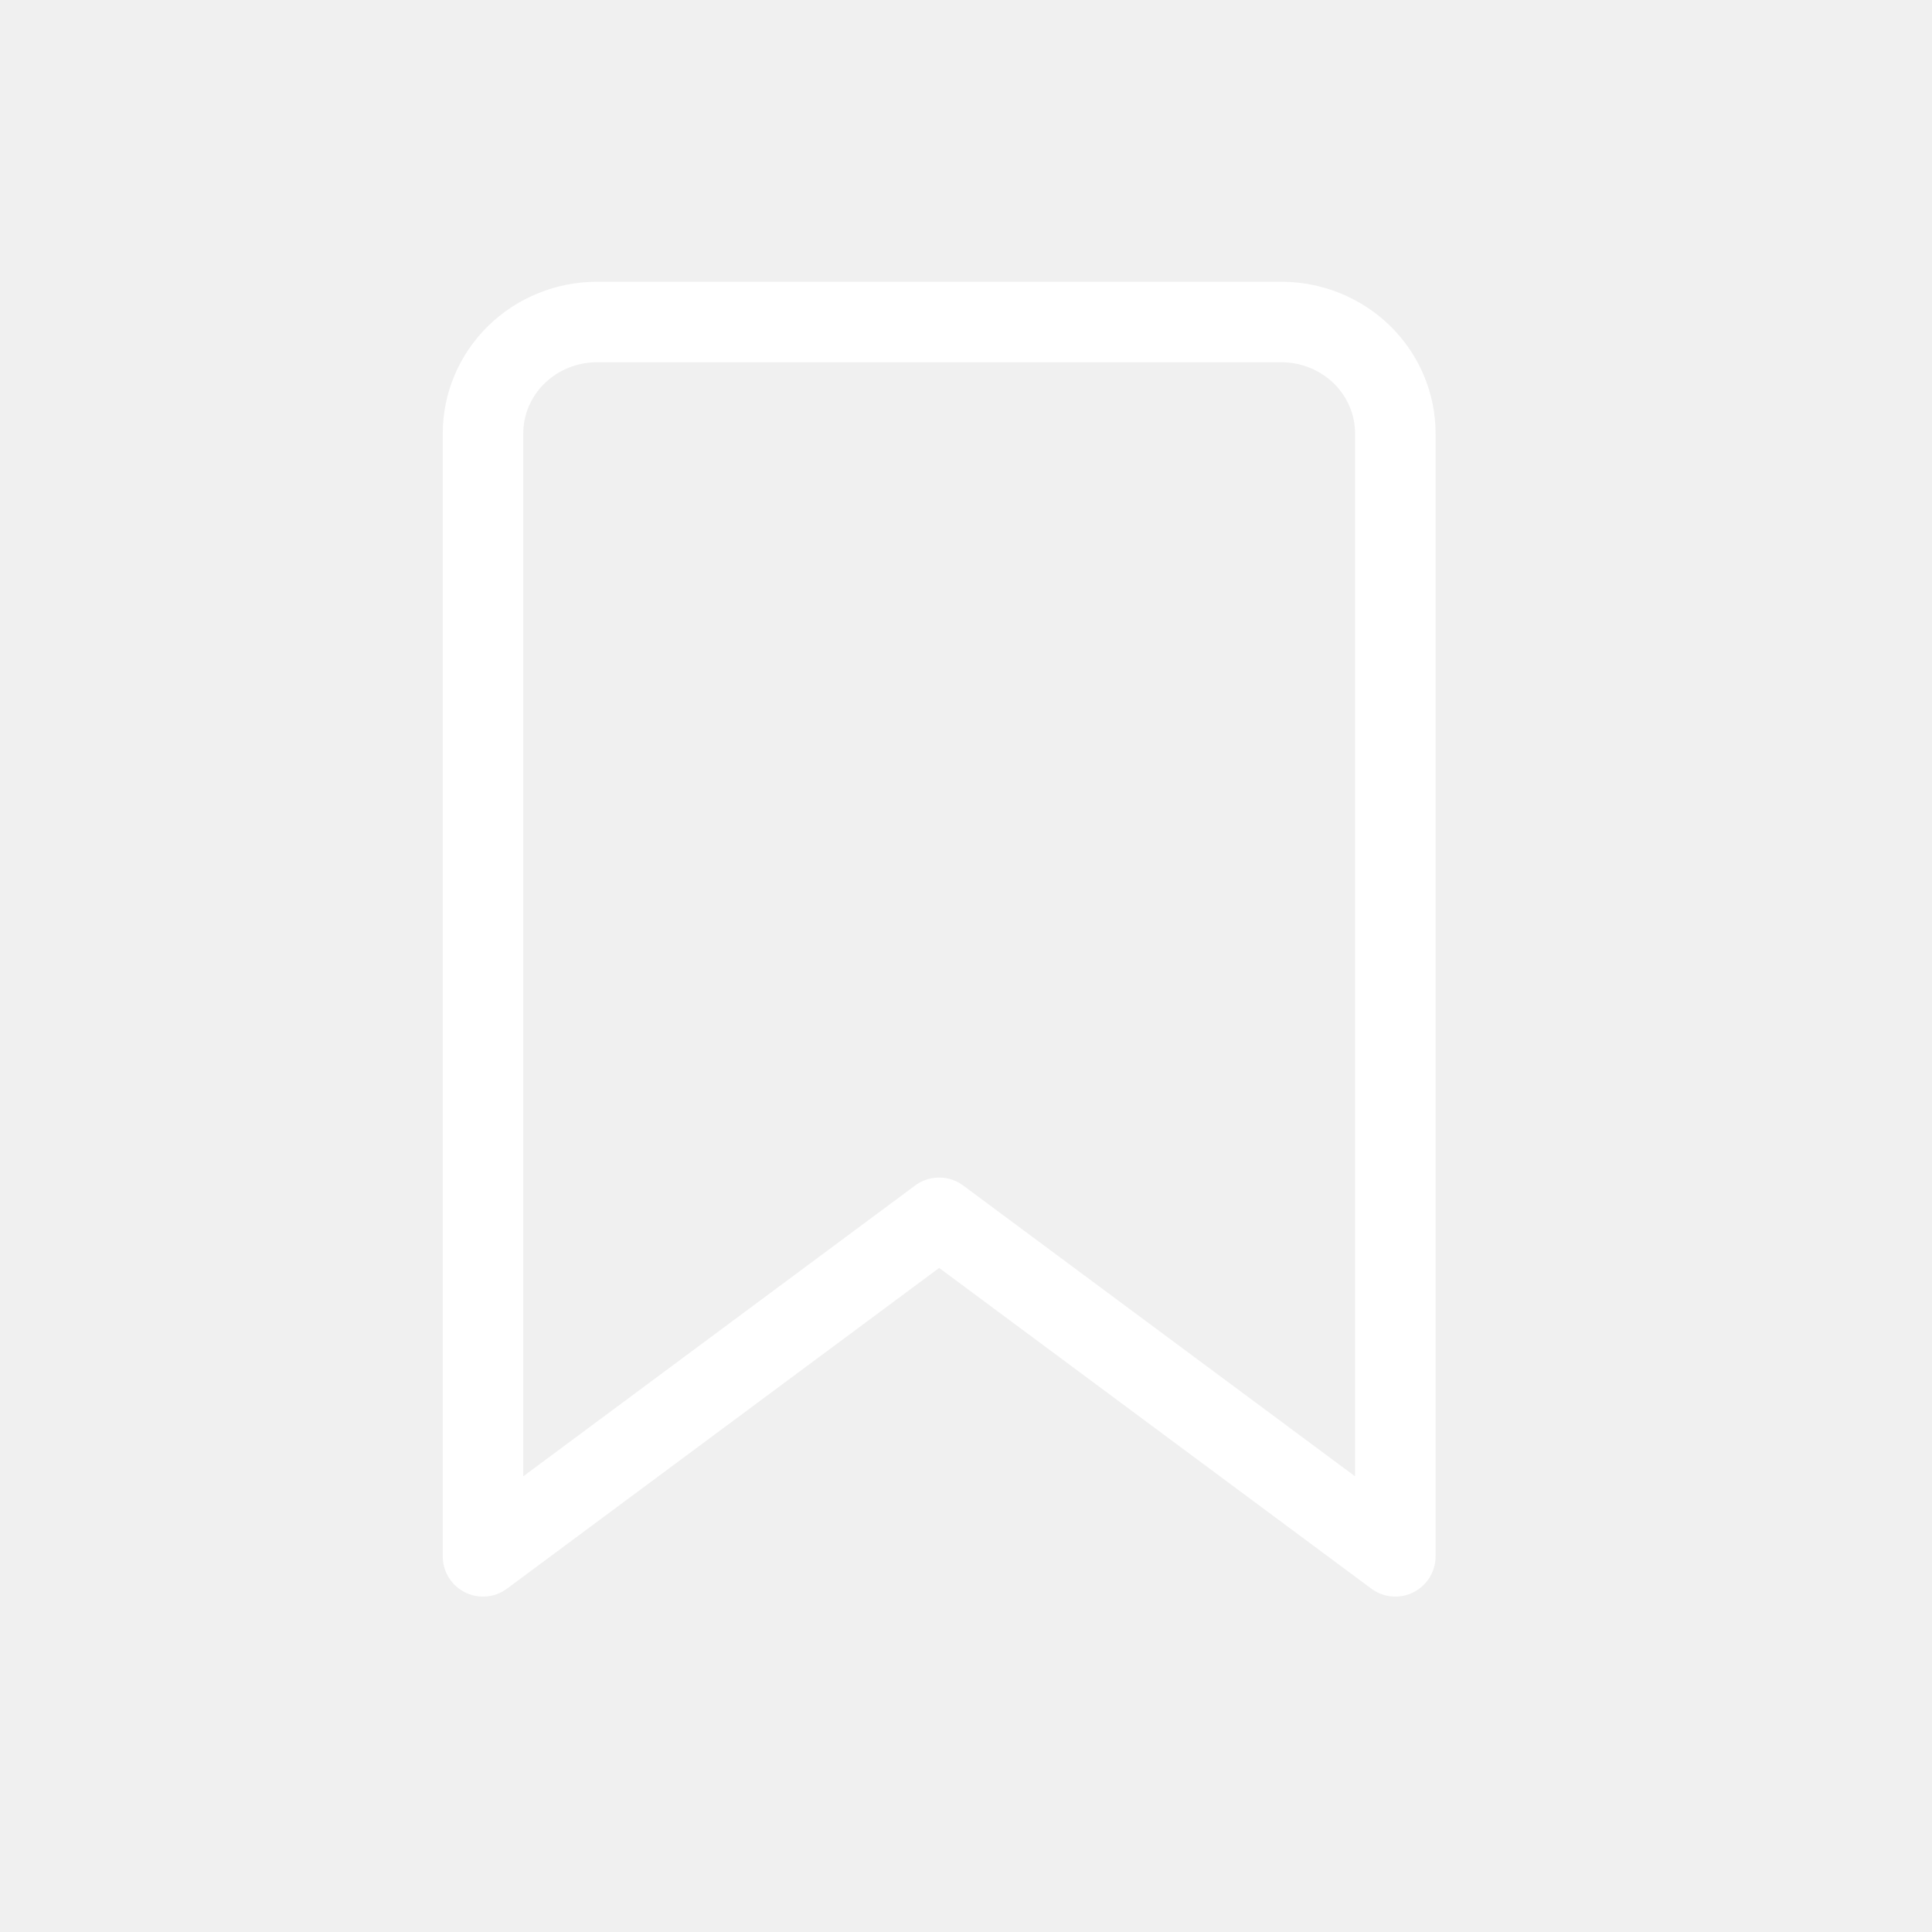
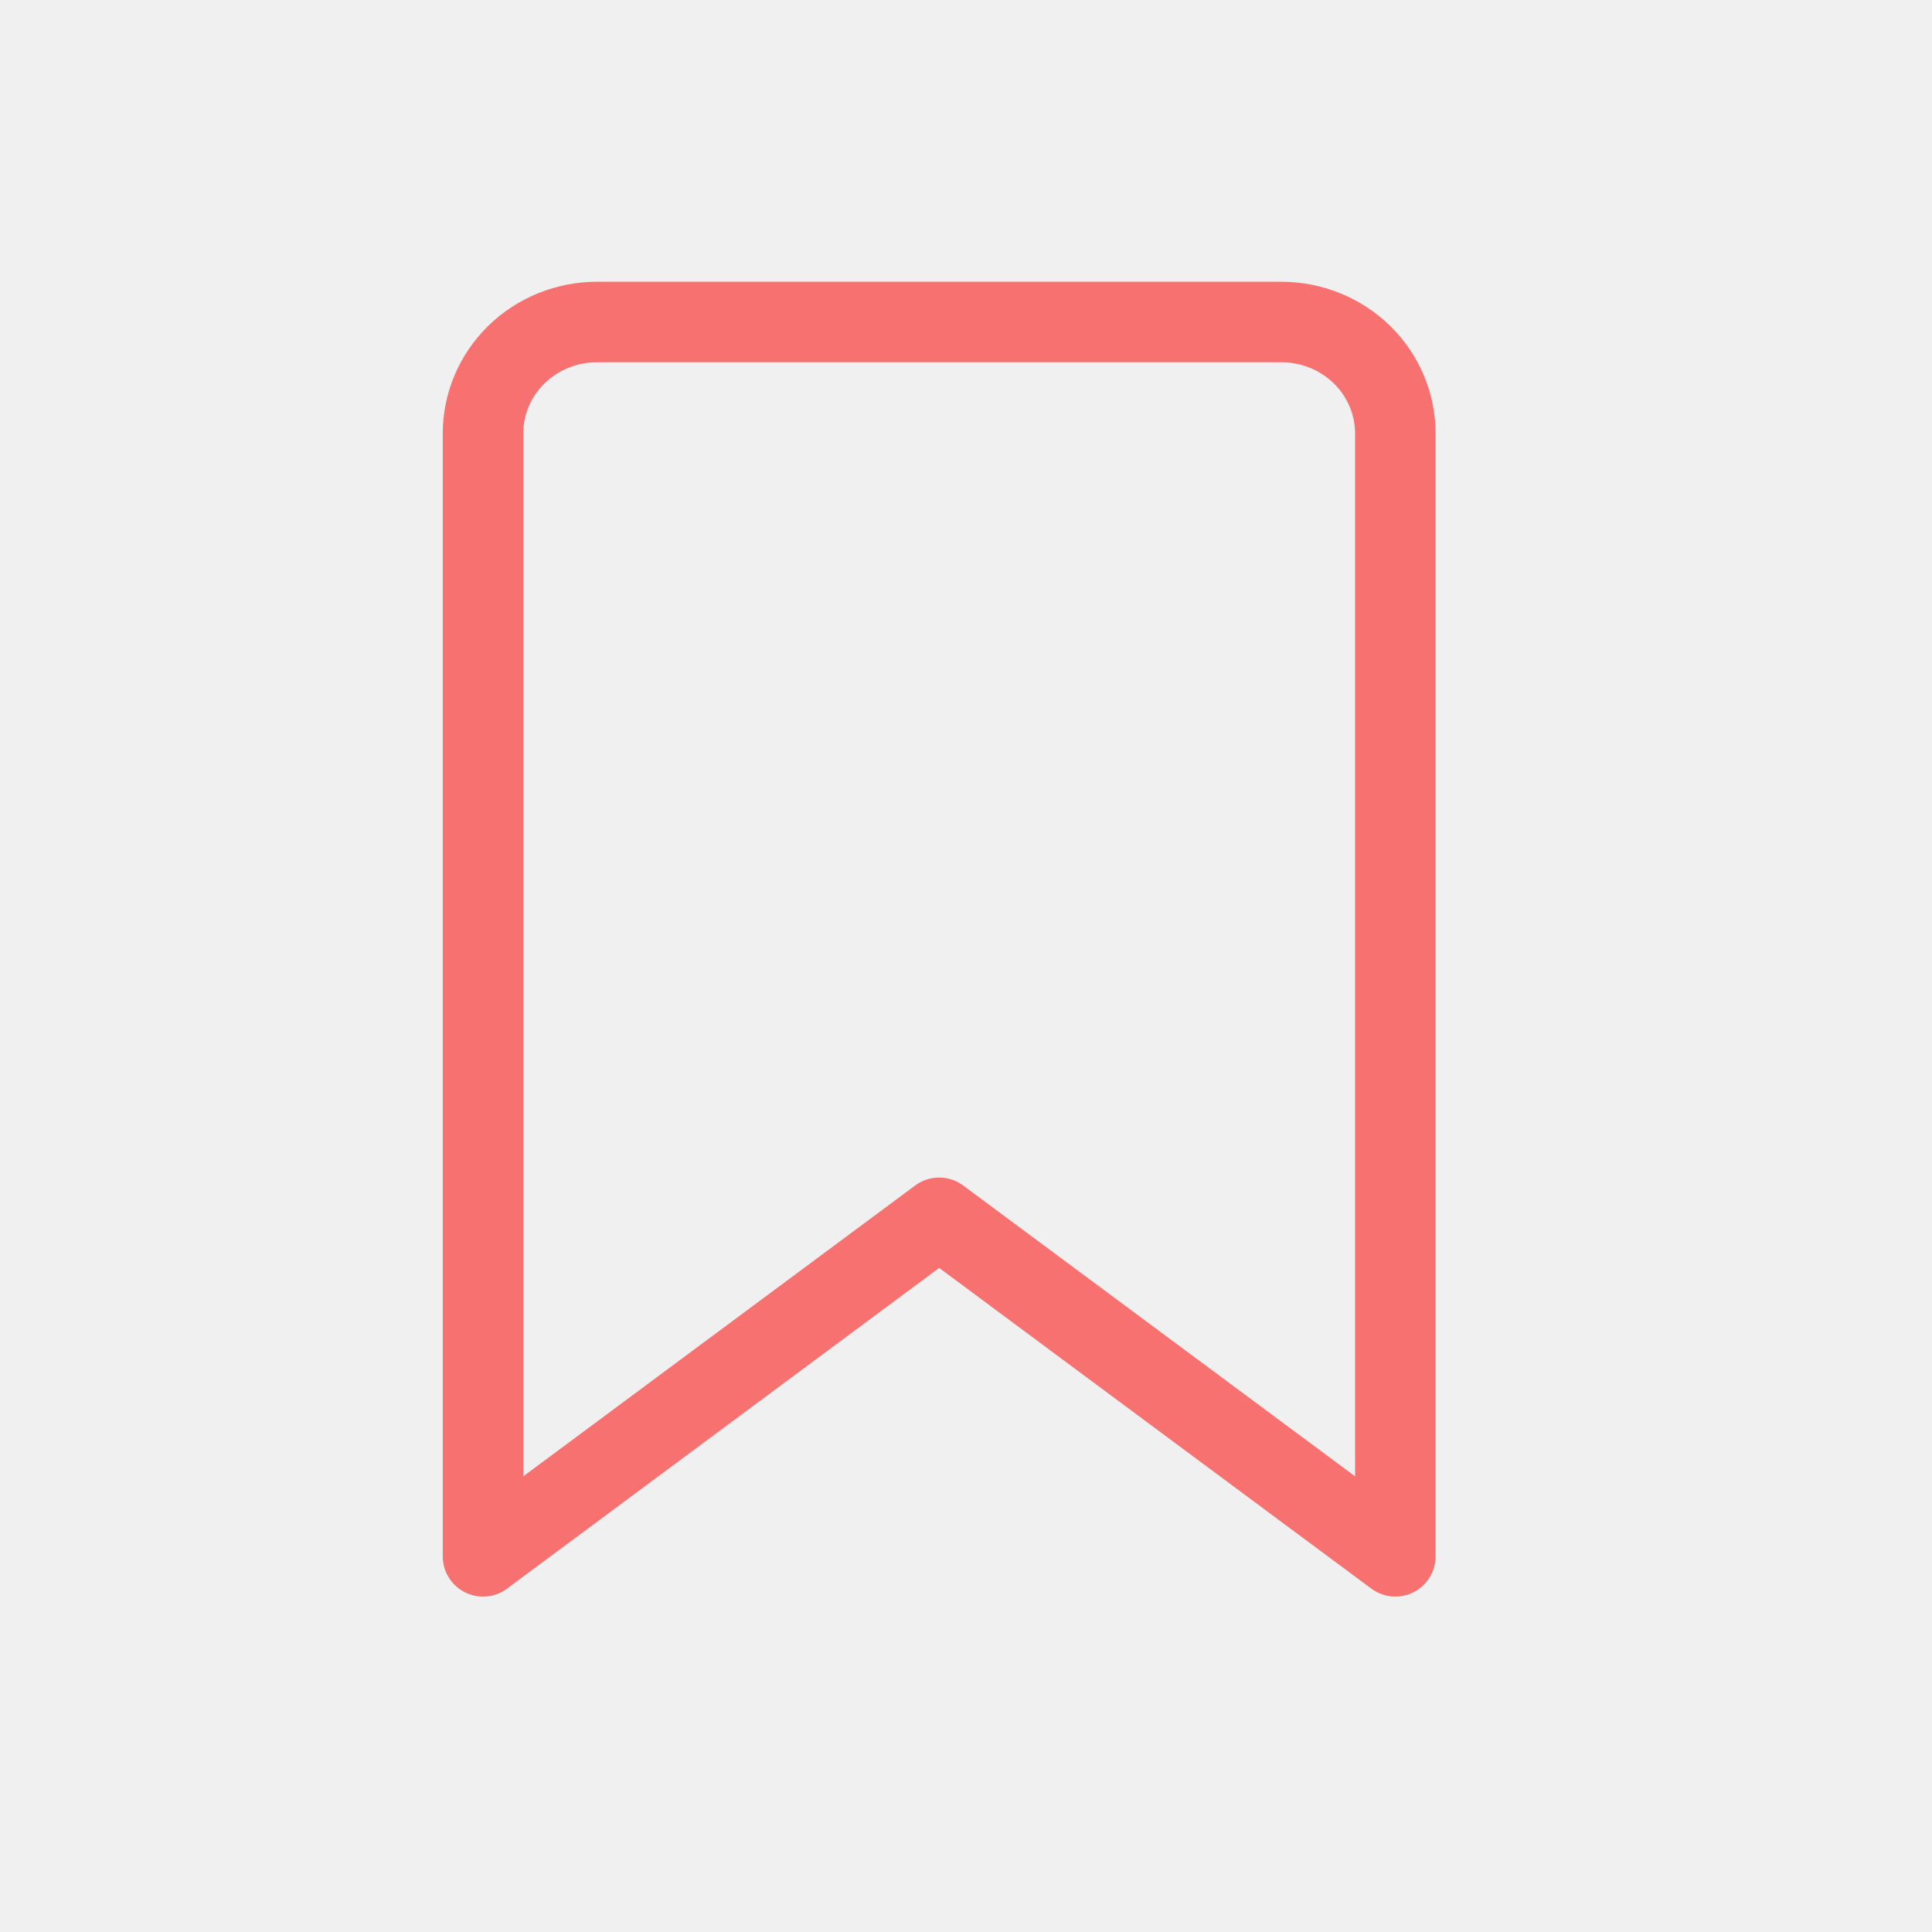
<svg xmlns="http://www.w3.org/2000/svg" width="36" height="36" viewBox="0 0 36 36" fill="none">
  <g id="ic">
-     <path id="Vector" d="M26 29L17.5 22.692L9 29V8.077C9 7.526 9.224 6.998 9.622 6.608C10.021 6.219 10.561 6 11.125 6H23.875C24.439 6 24.979 6.219 25.378 6.608C25.776 6.998 26 7.526 26 8.077V29Z" stroke="white" stroke-width="1.5" stroke-linecap="round" stroke-linejoin="round" />
+     <path id="Vector" d="M26 29L17.5 22.692L9 29V8.077C9 7.526 9.224 6.998 9.622 6.608C10.021 6.219 10.561 6 11.125 6H23.875C24.439 6 24.979 6.219 25.378 6.608C25.776 6.998 26 7.526 26 8.077V29Z" stroke="#F87171" stroke-width="1.5" stroke-linecap="round" stroke-linejoin="round" />
  </g>
</svg>
